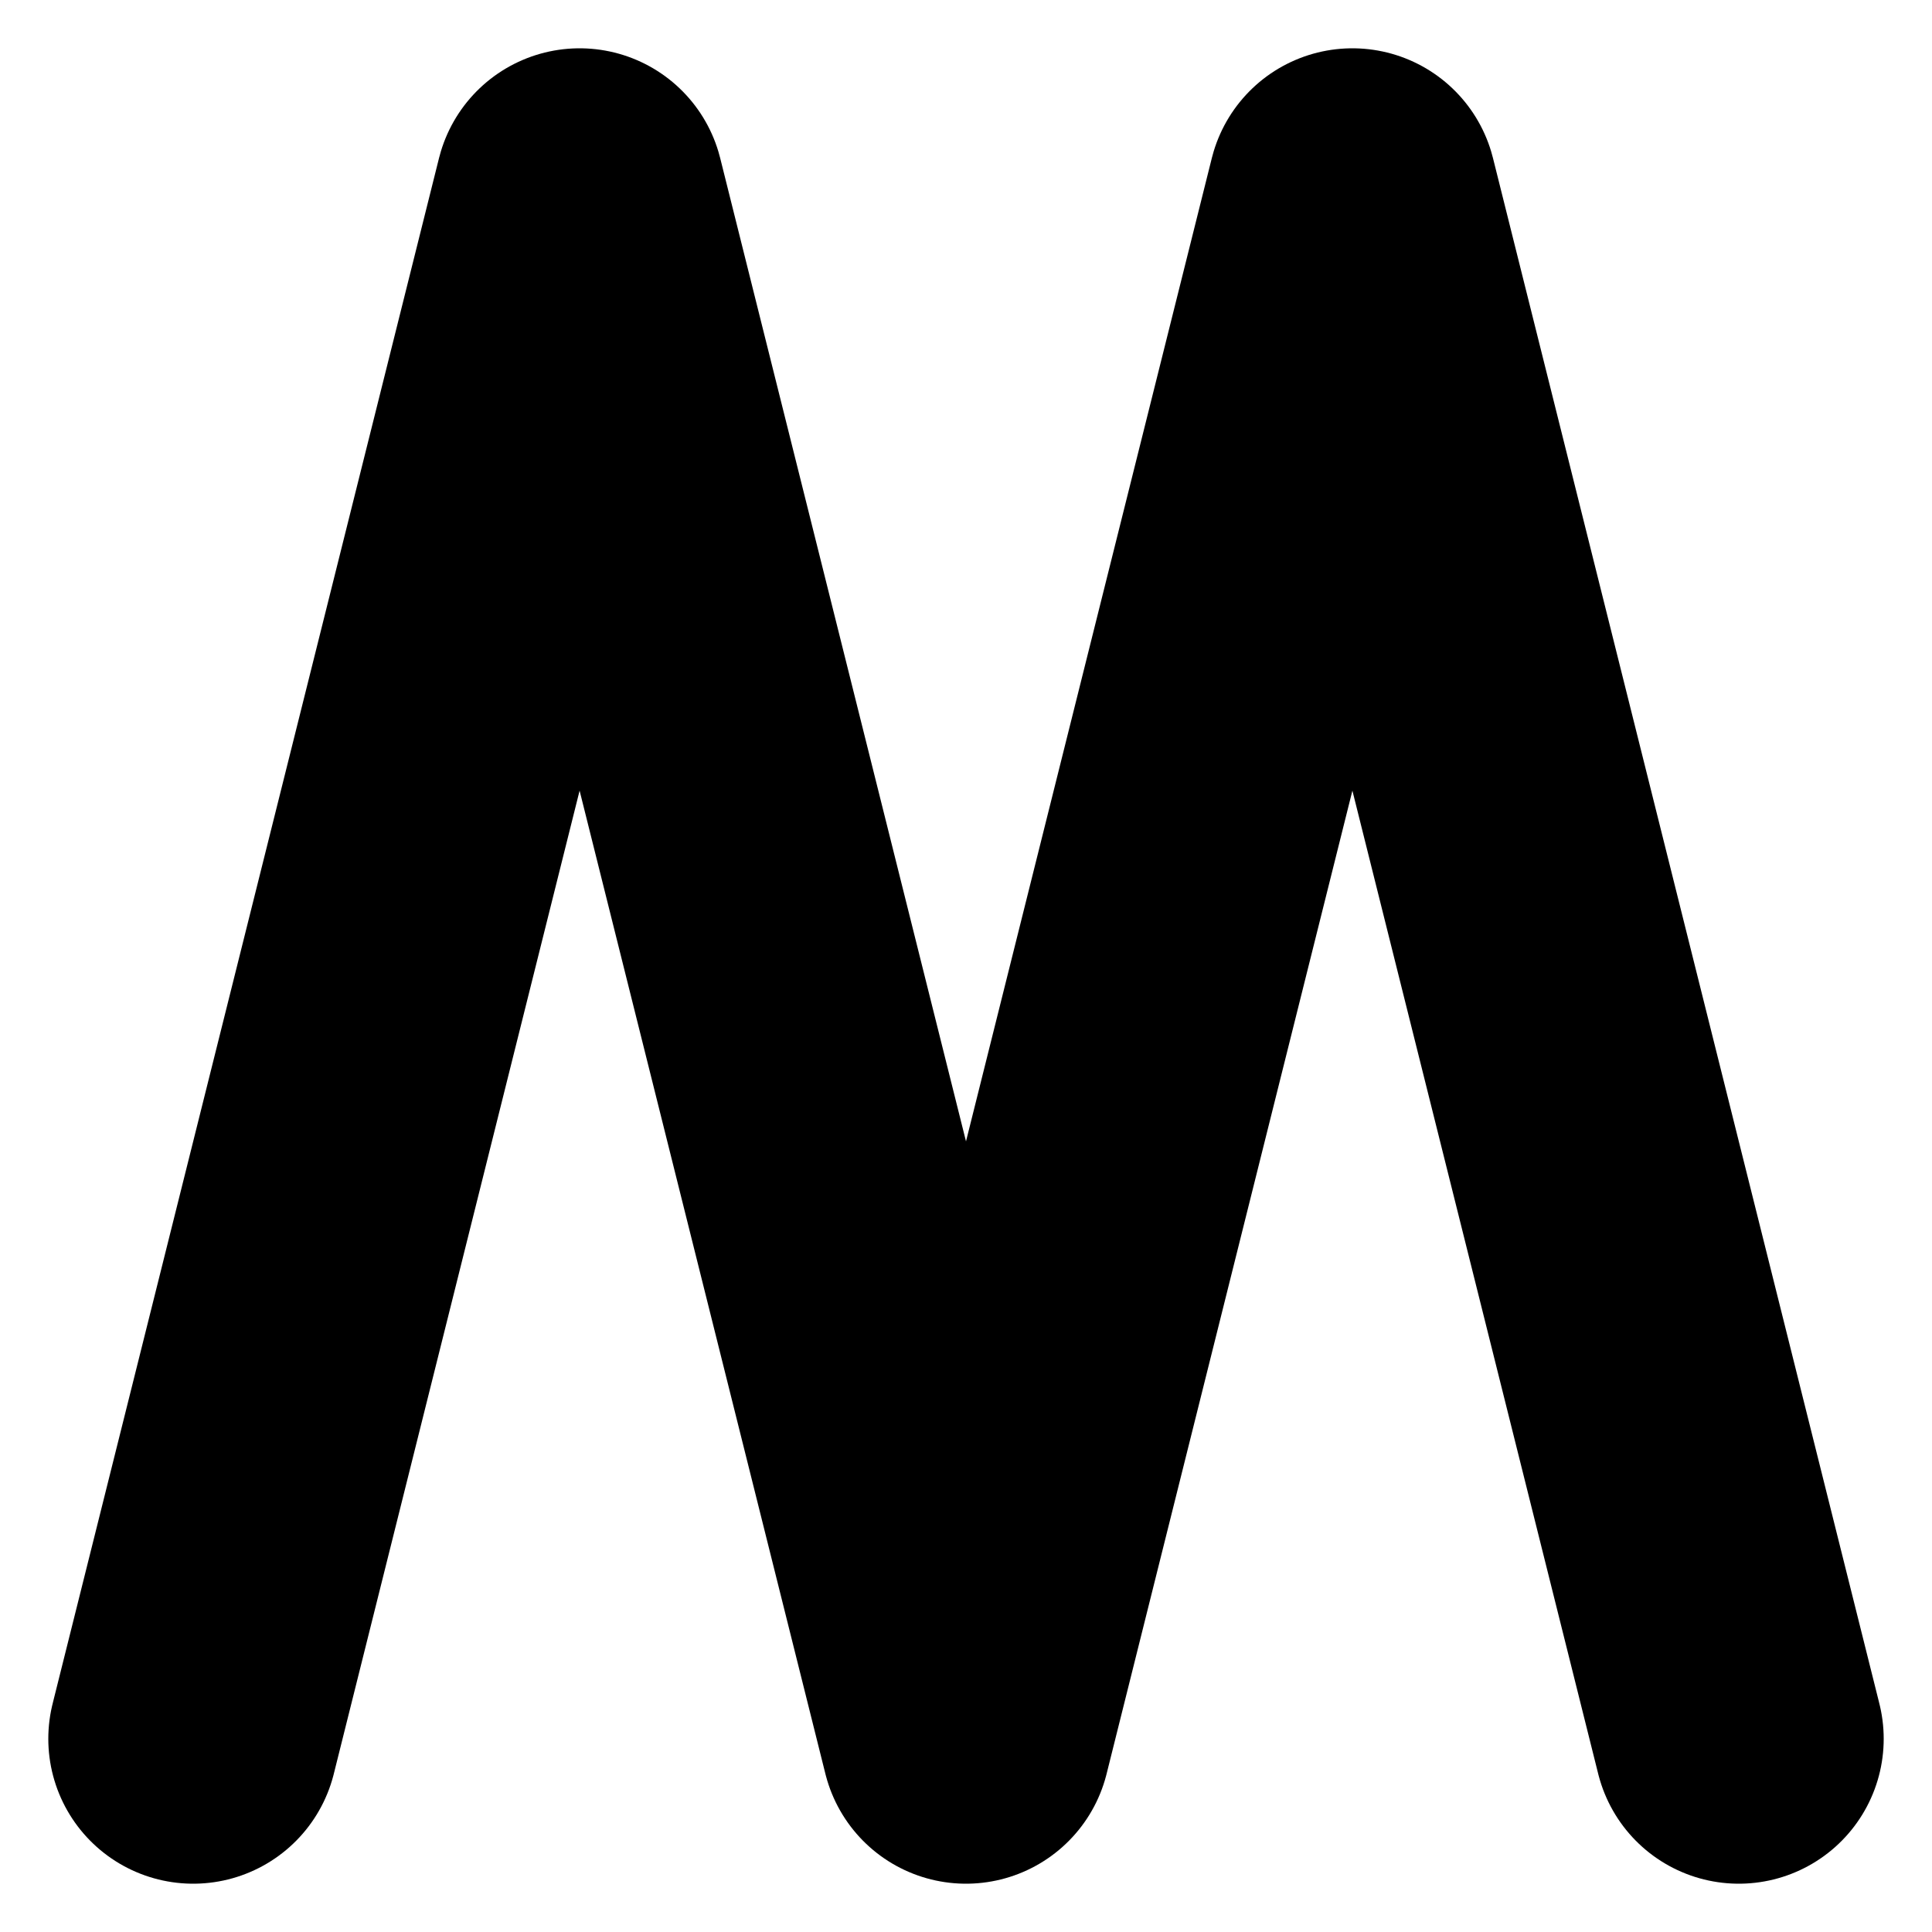
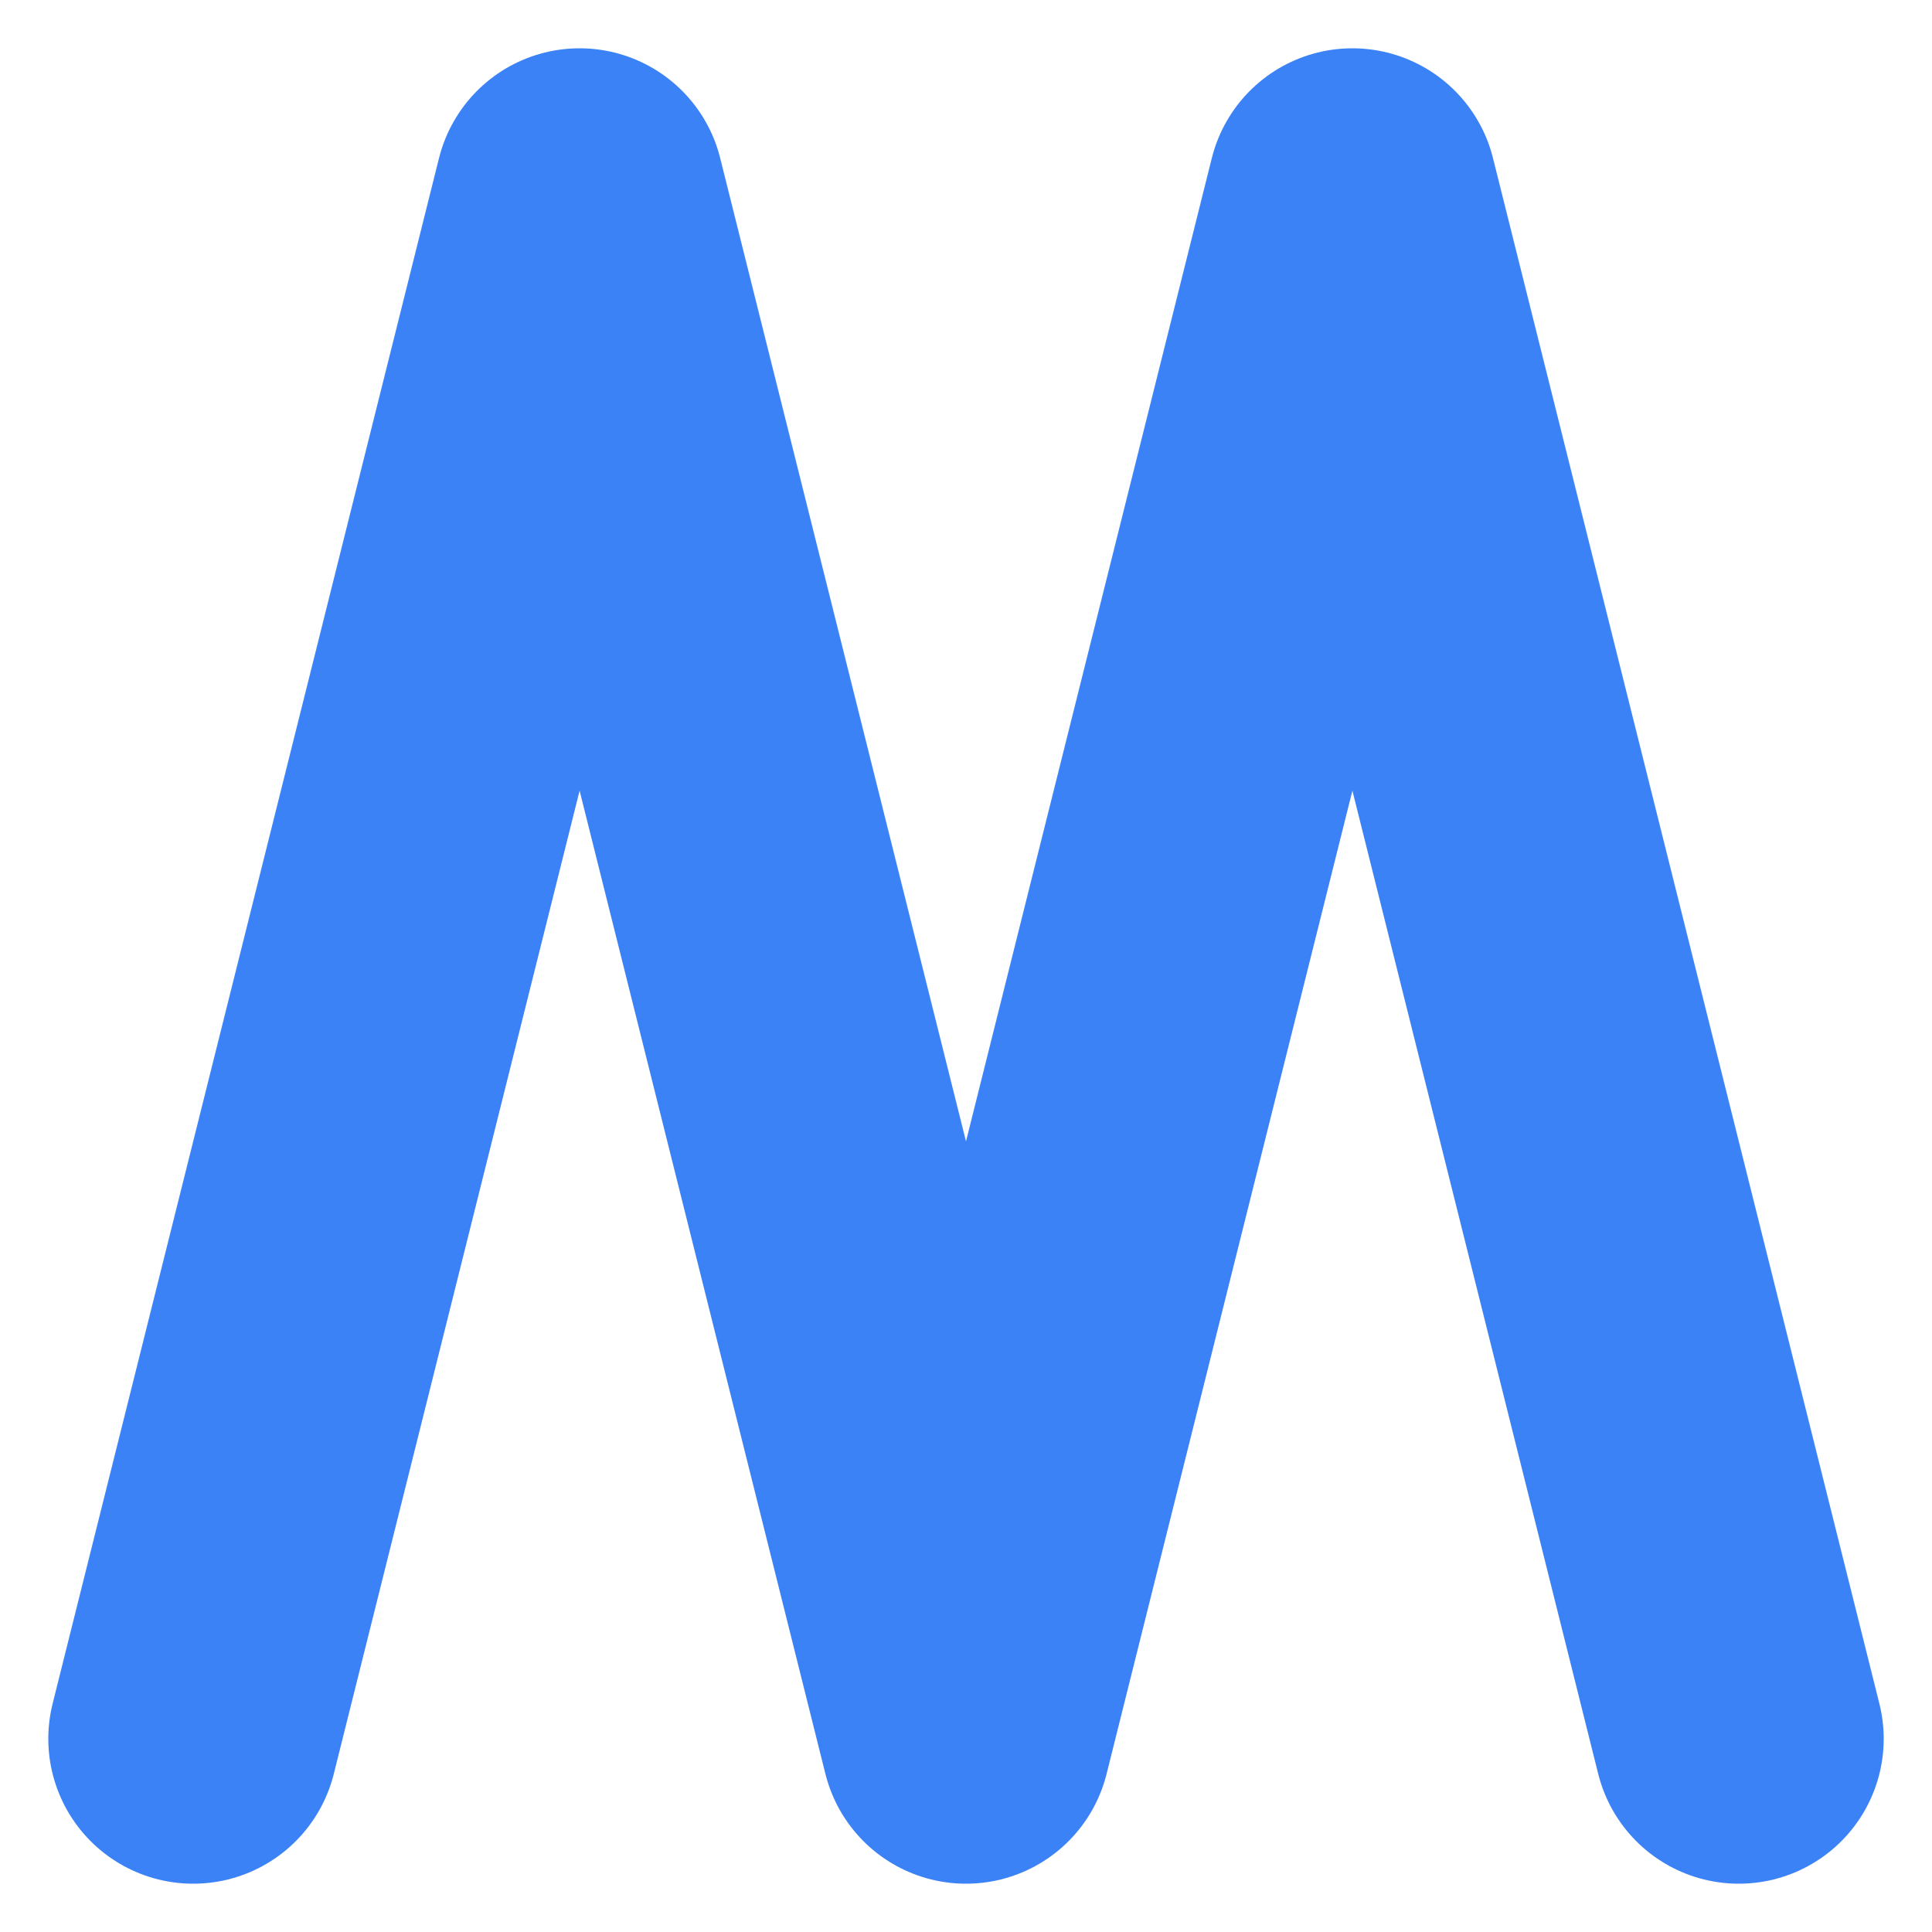
<svg xmlns="http://www.w3.org/2000/svg" width="32" height="32" viewBox="0 0 100 100" fill="none">
-   <path d="M10 90 L30 10 L50 90 L70 10 L90 90" stroke="black" stroke-width="15" stroke-linecap="round" stroke-linejoin="round" />
+   <path d="M10 90 L30 10 L50 90 L70 10 L90 90" stroke="#3B82F6" stroke-width="15" stroke-linecap="round" stroke-linejoin="round" />
</svg>
